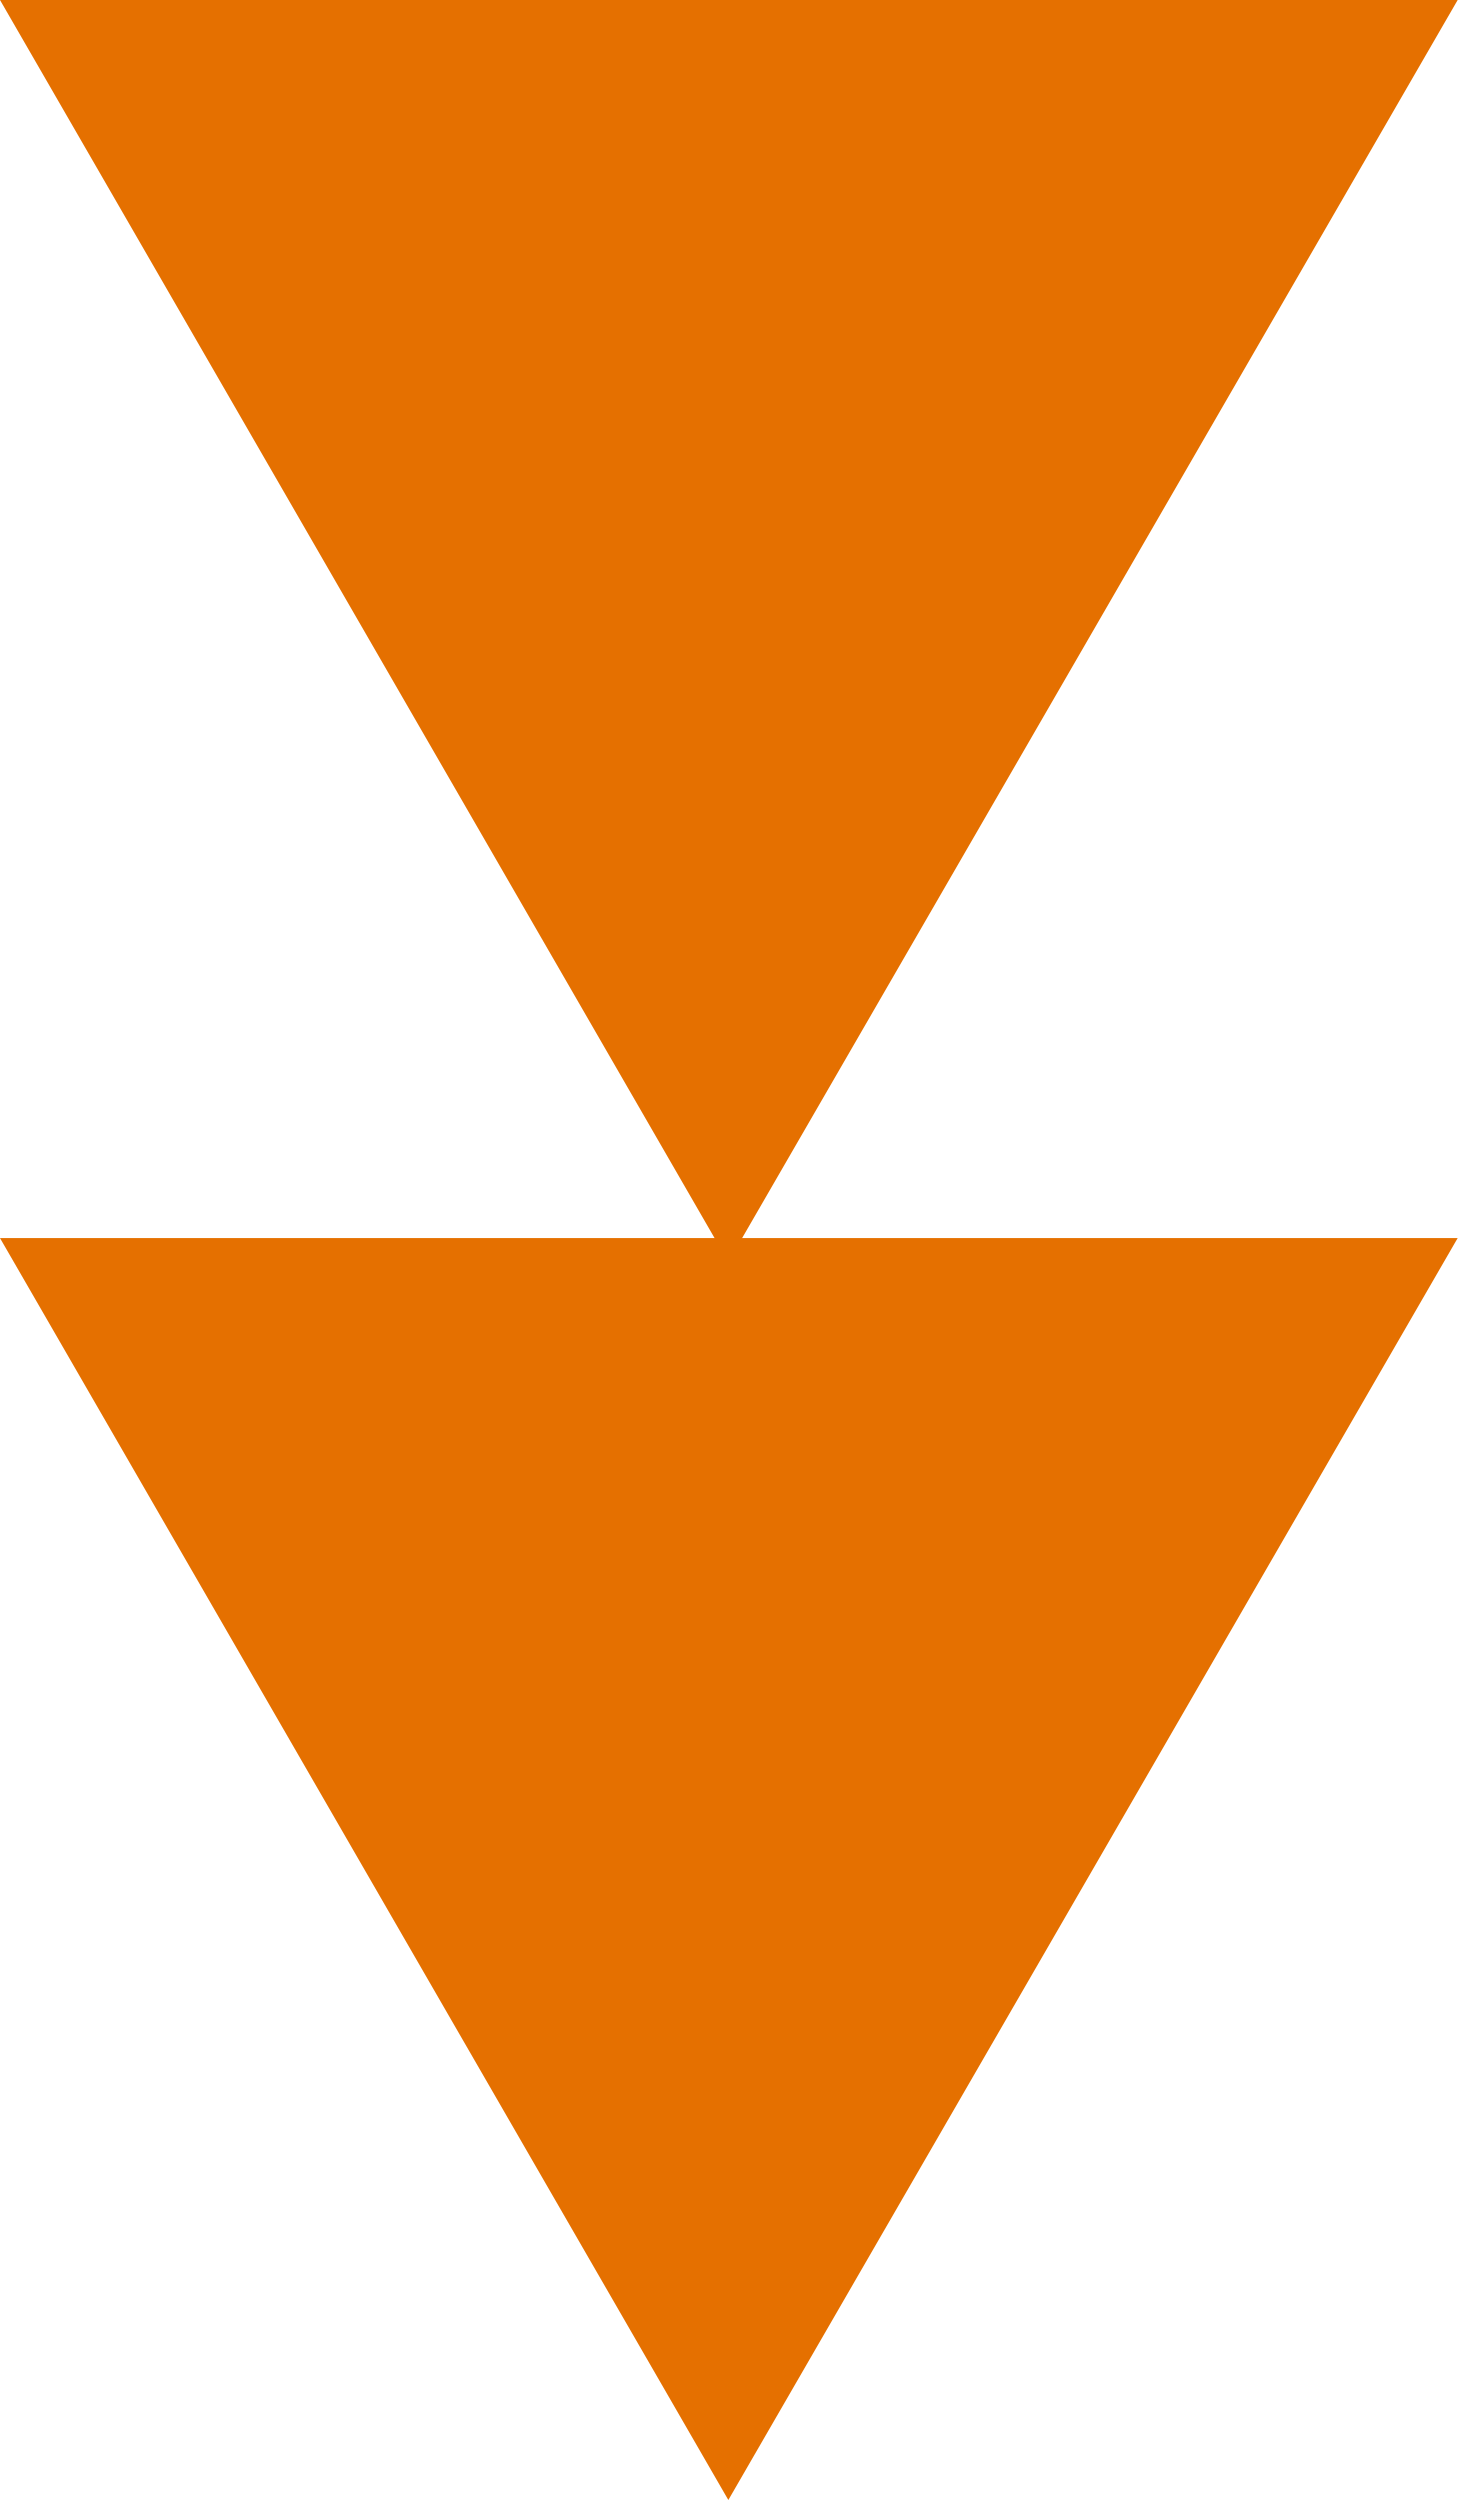
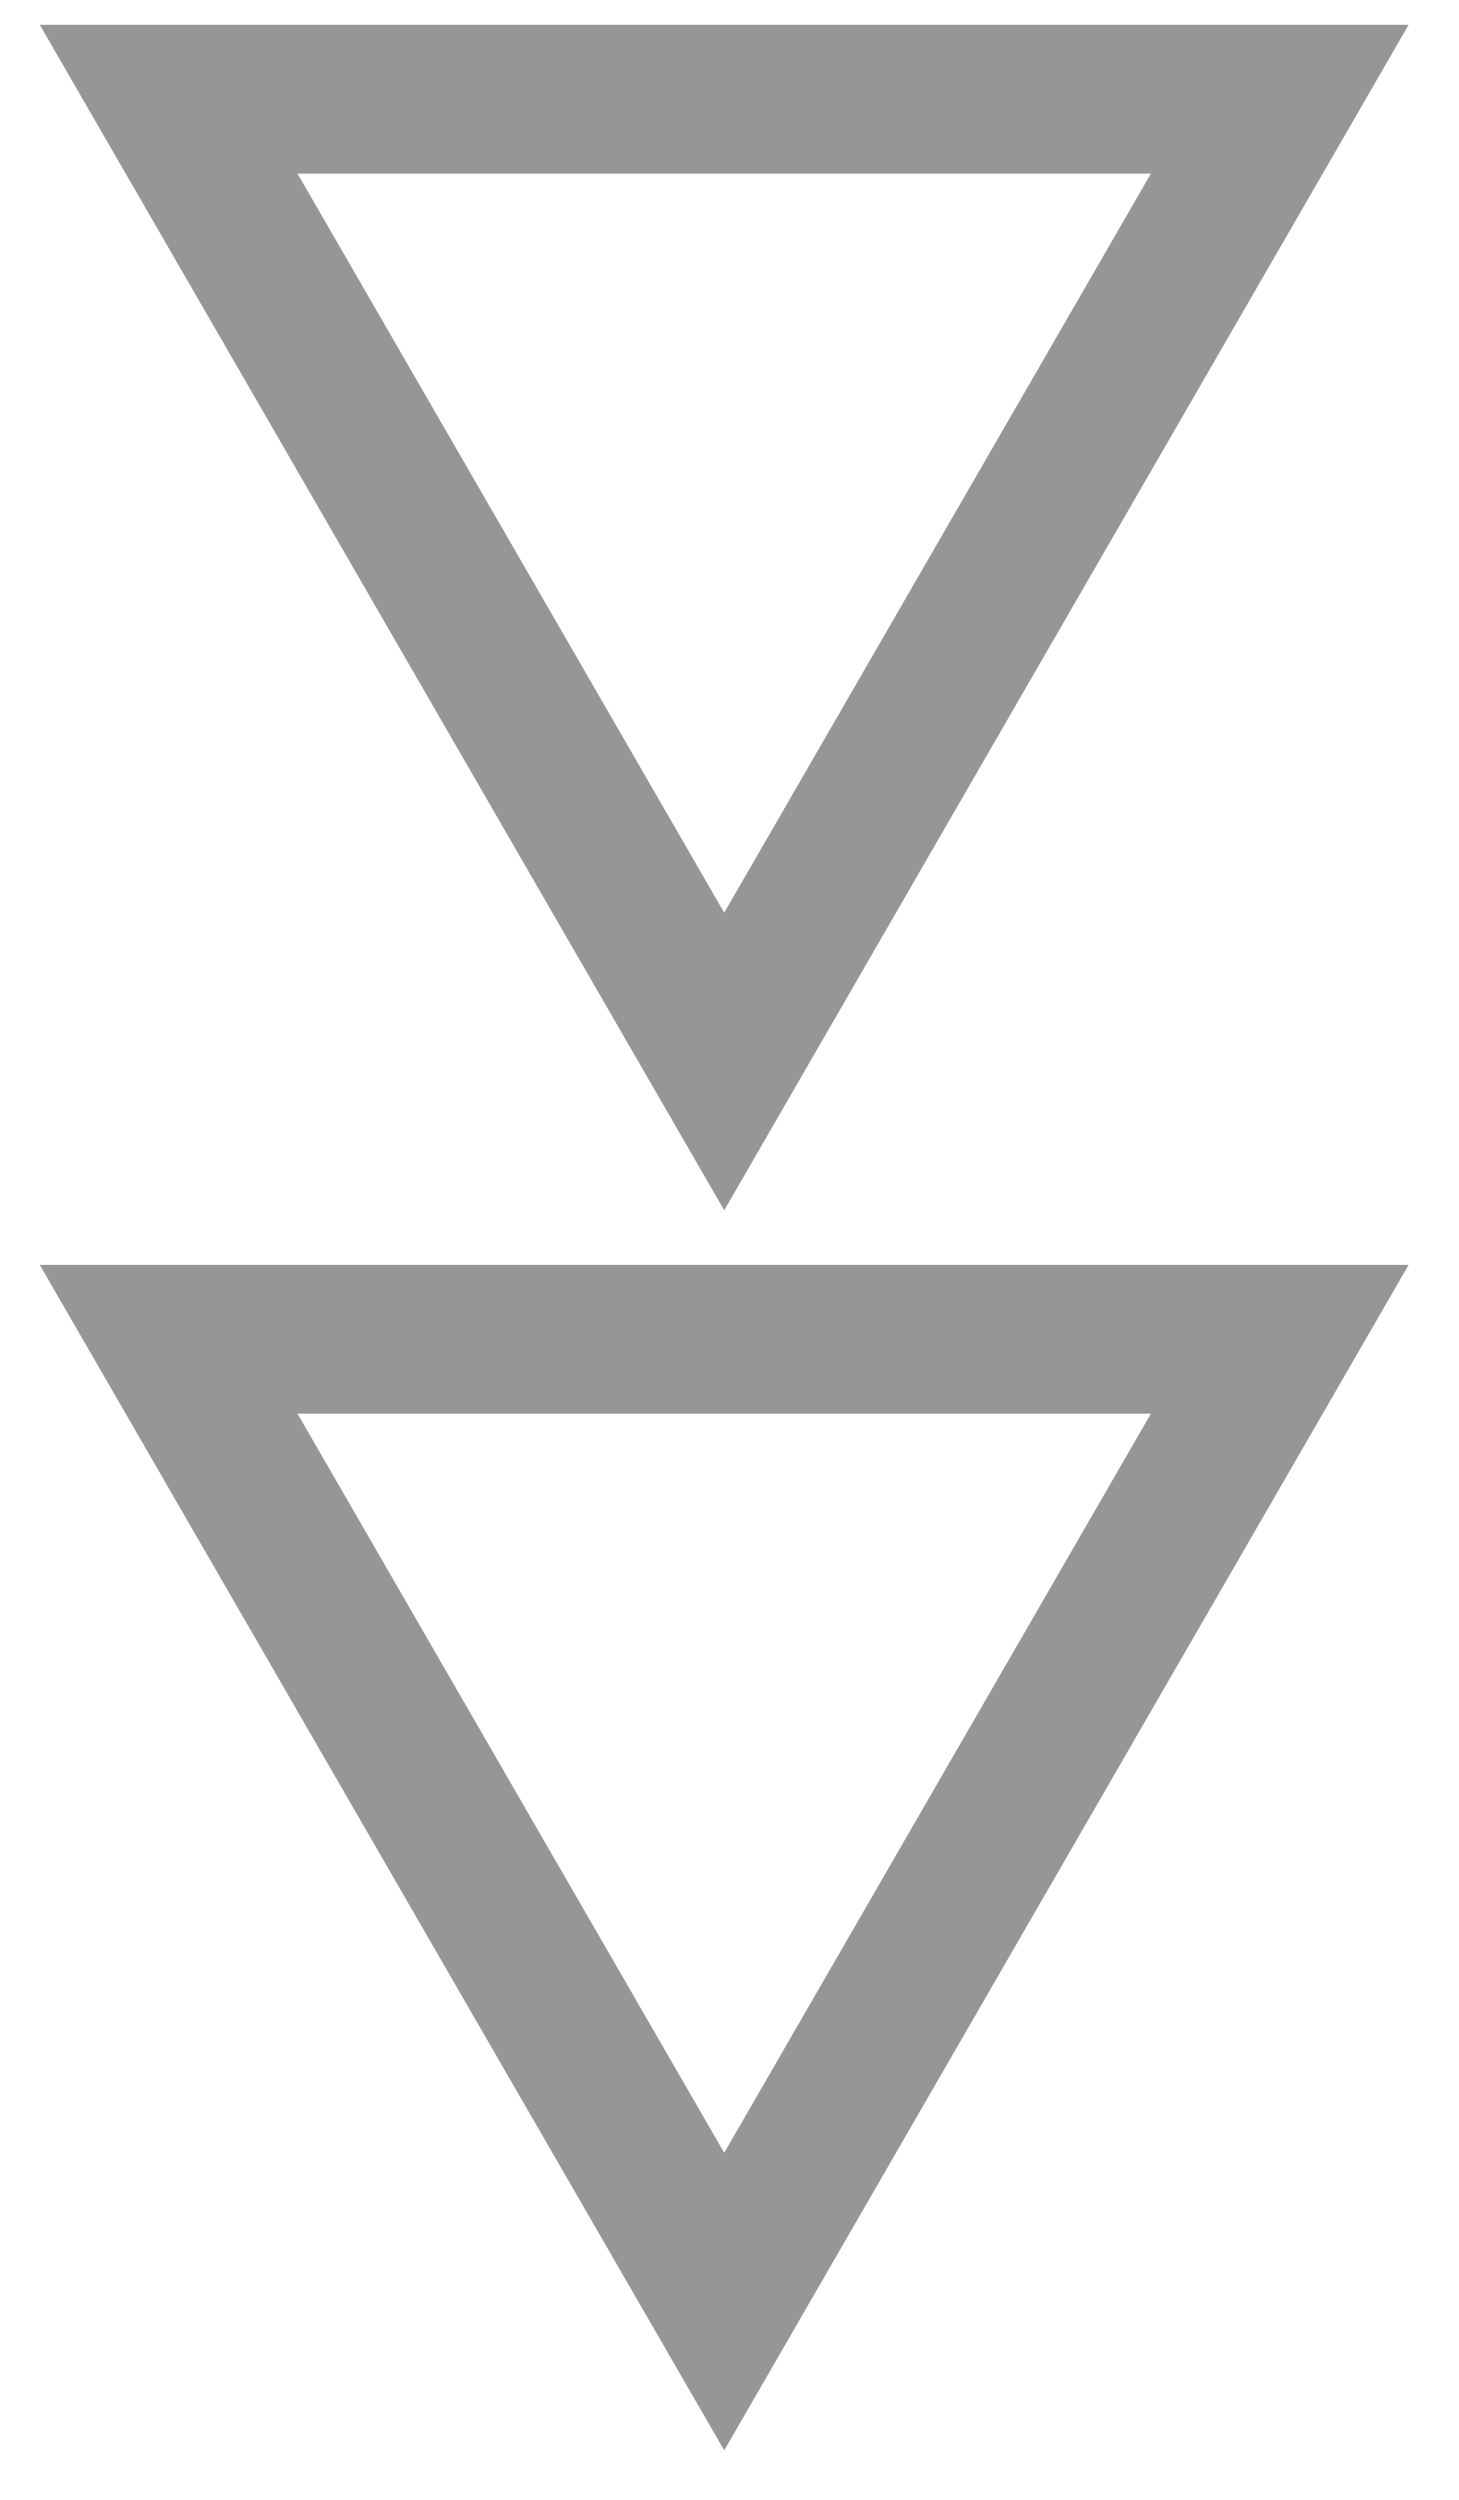
- <svg xmlns="http://www.w3.org/2000/svg" id="Lager_1" data-name="Lager 1" viewBox="0 0 14.67 25.16" version="1.1">
-   <defs id="defs1428" />
-   <path d="M7.33,12.7,0,0H14.67Z" id="path1421" style="fill:#e57000;fill-opacity:1" />
-   <path d="M7.33,25.16,0,12.46H14.67Z" id="path1423" style="fill:#e57000;fill-opacity:1" />
+ <svg xmlns="http://www.w3.org/2000/svg" version="1.1" id="Lager_1" x="0px" y="0px" viewBox="0 0 14.7 25.2" style="enable-background:new 0 0 14.7 25.2;" xml:space="preserve">
+   <style type="text/css">
+ 	.st0{fill:none;stroke:#969696;stroke-width:1.5;stroke-miterlimit:10;}
+ </style>
+   <path id="path1421" class="st0" d="M7.3,10.7L1.7,1h11.2L7.3,10.7z" />
+   <path id="path1423" class="st0" d="M7.3,23.2l-5.6-9.7h11.2L7.3,23.2z" />
</svg>
